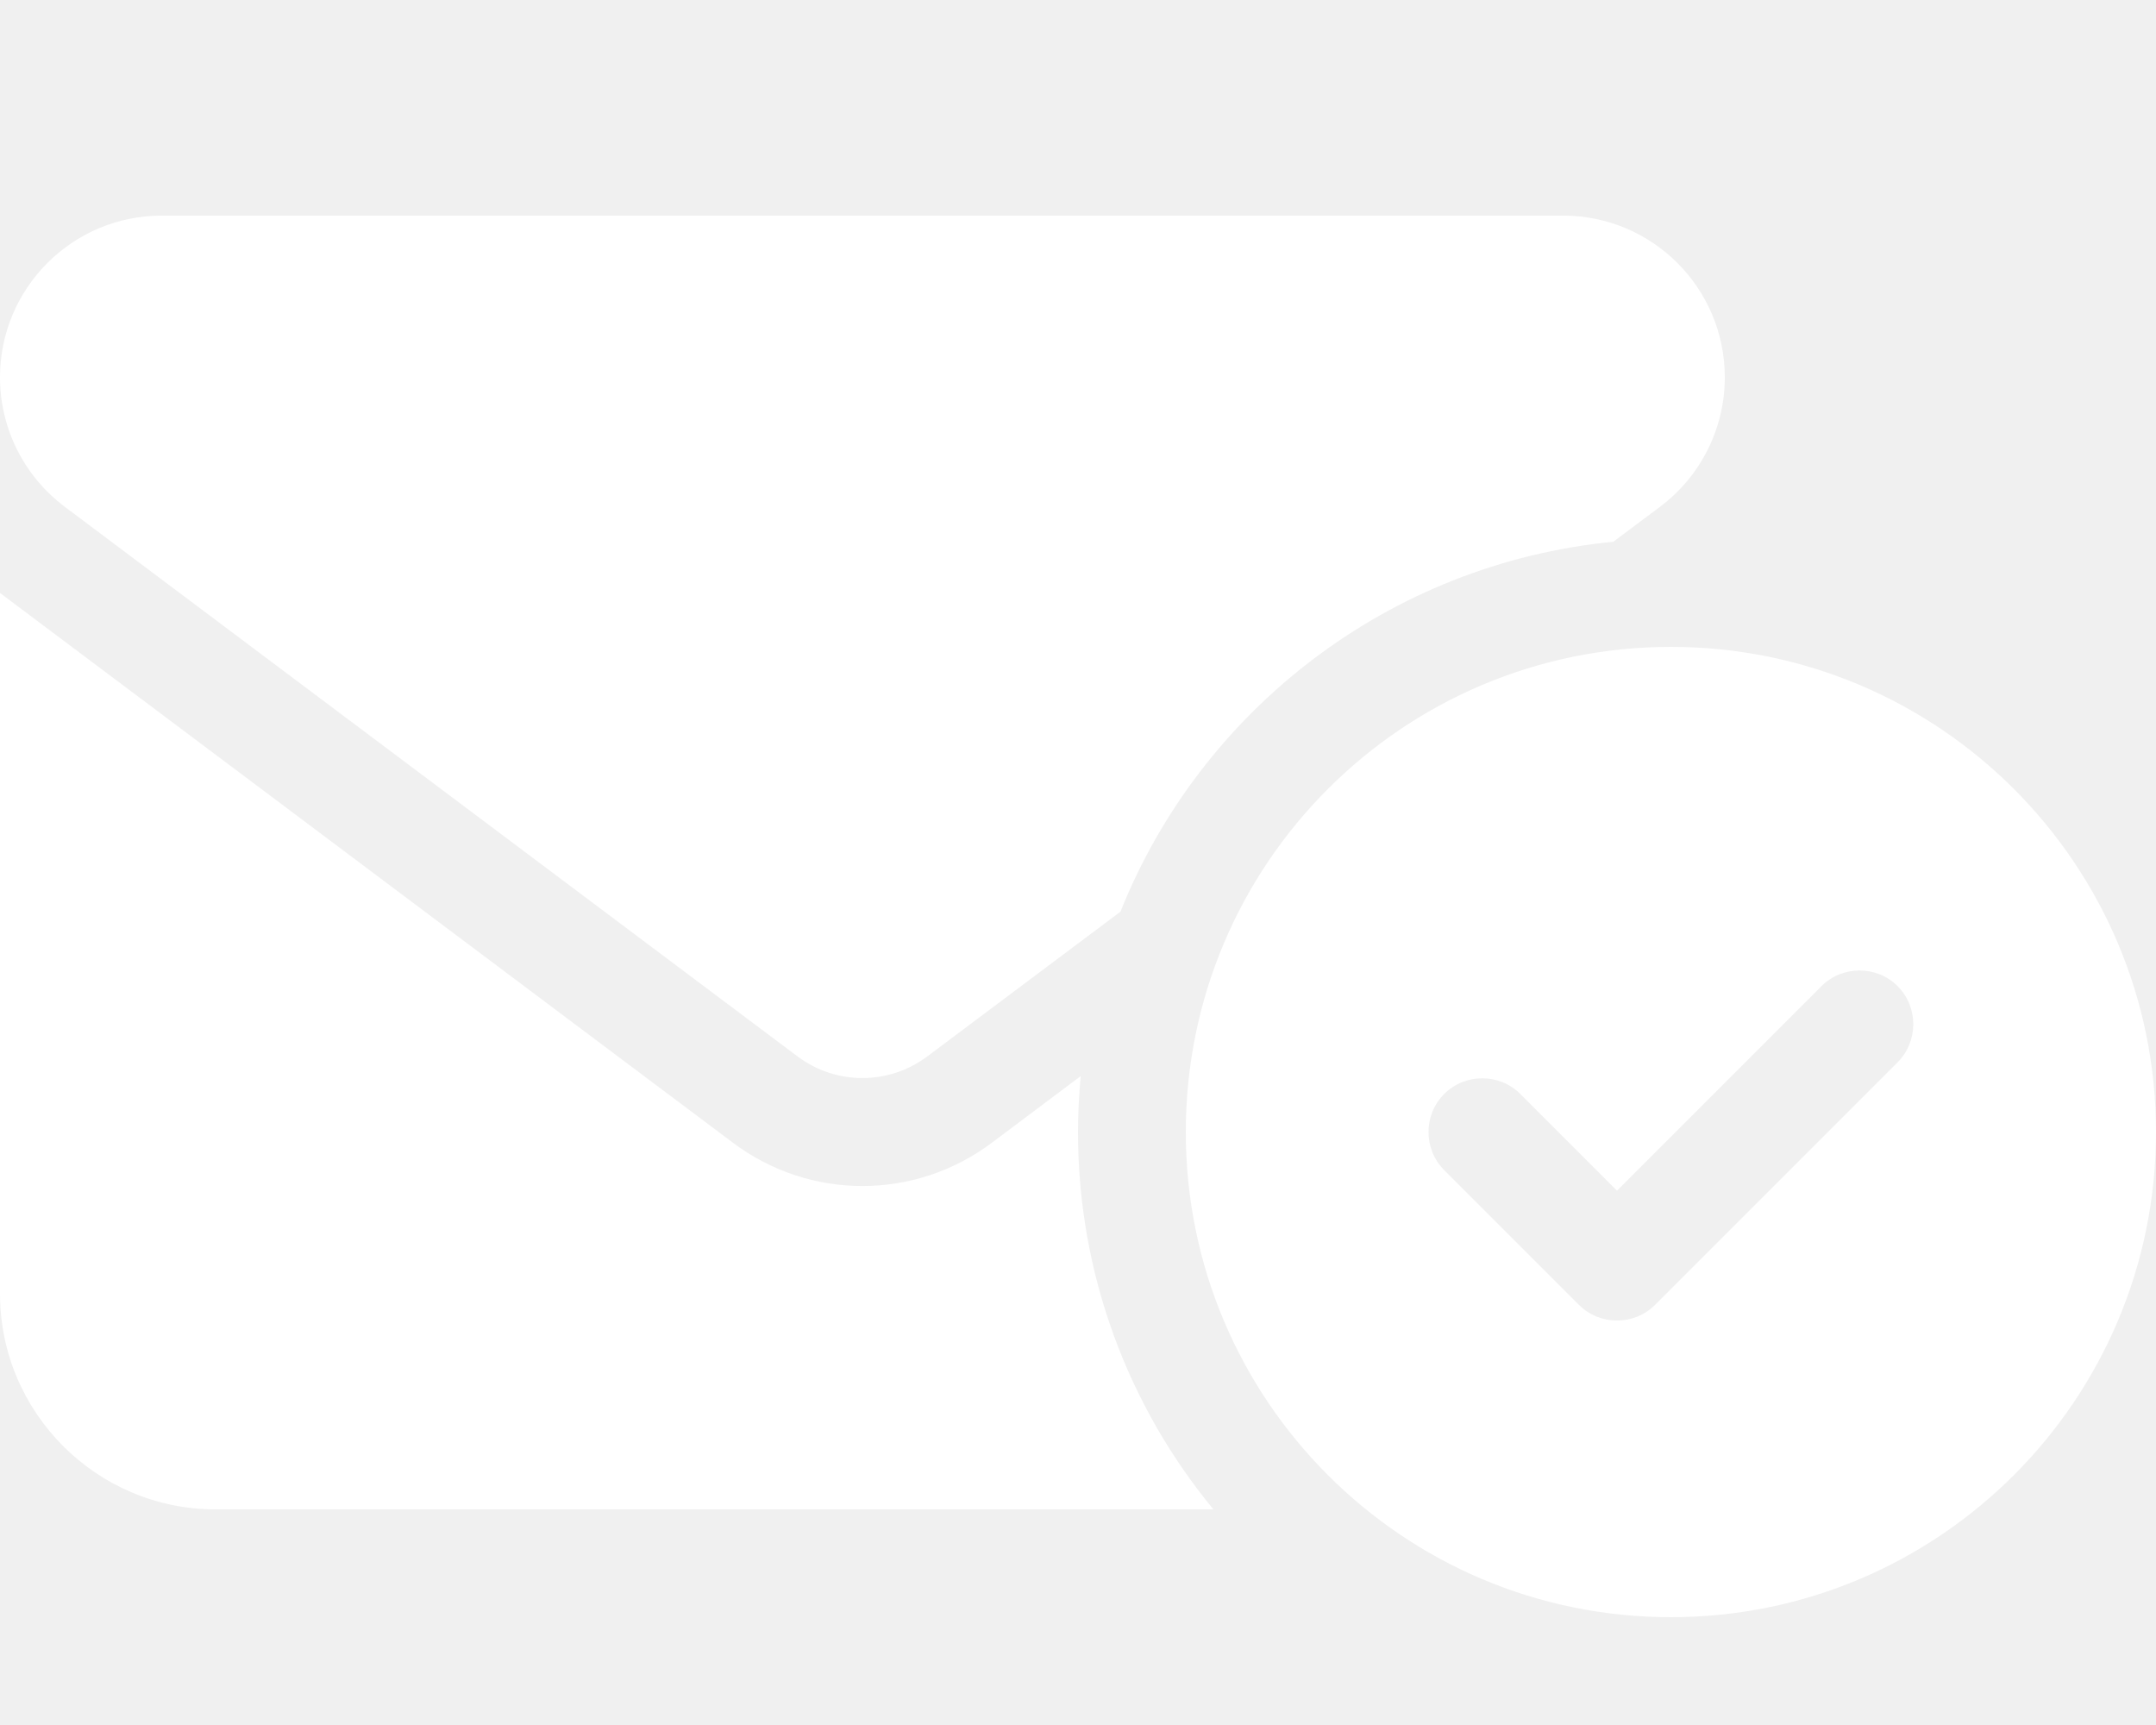
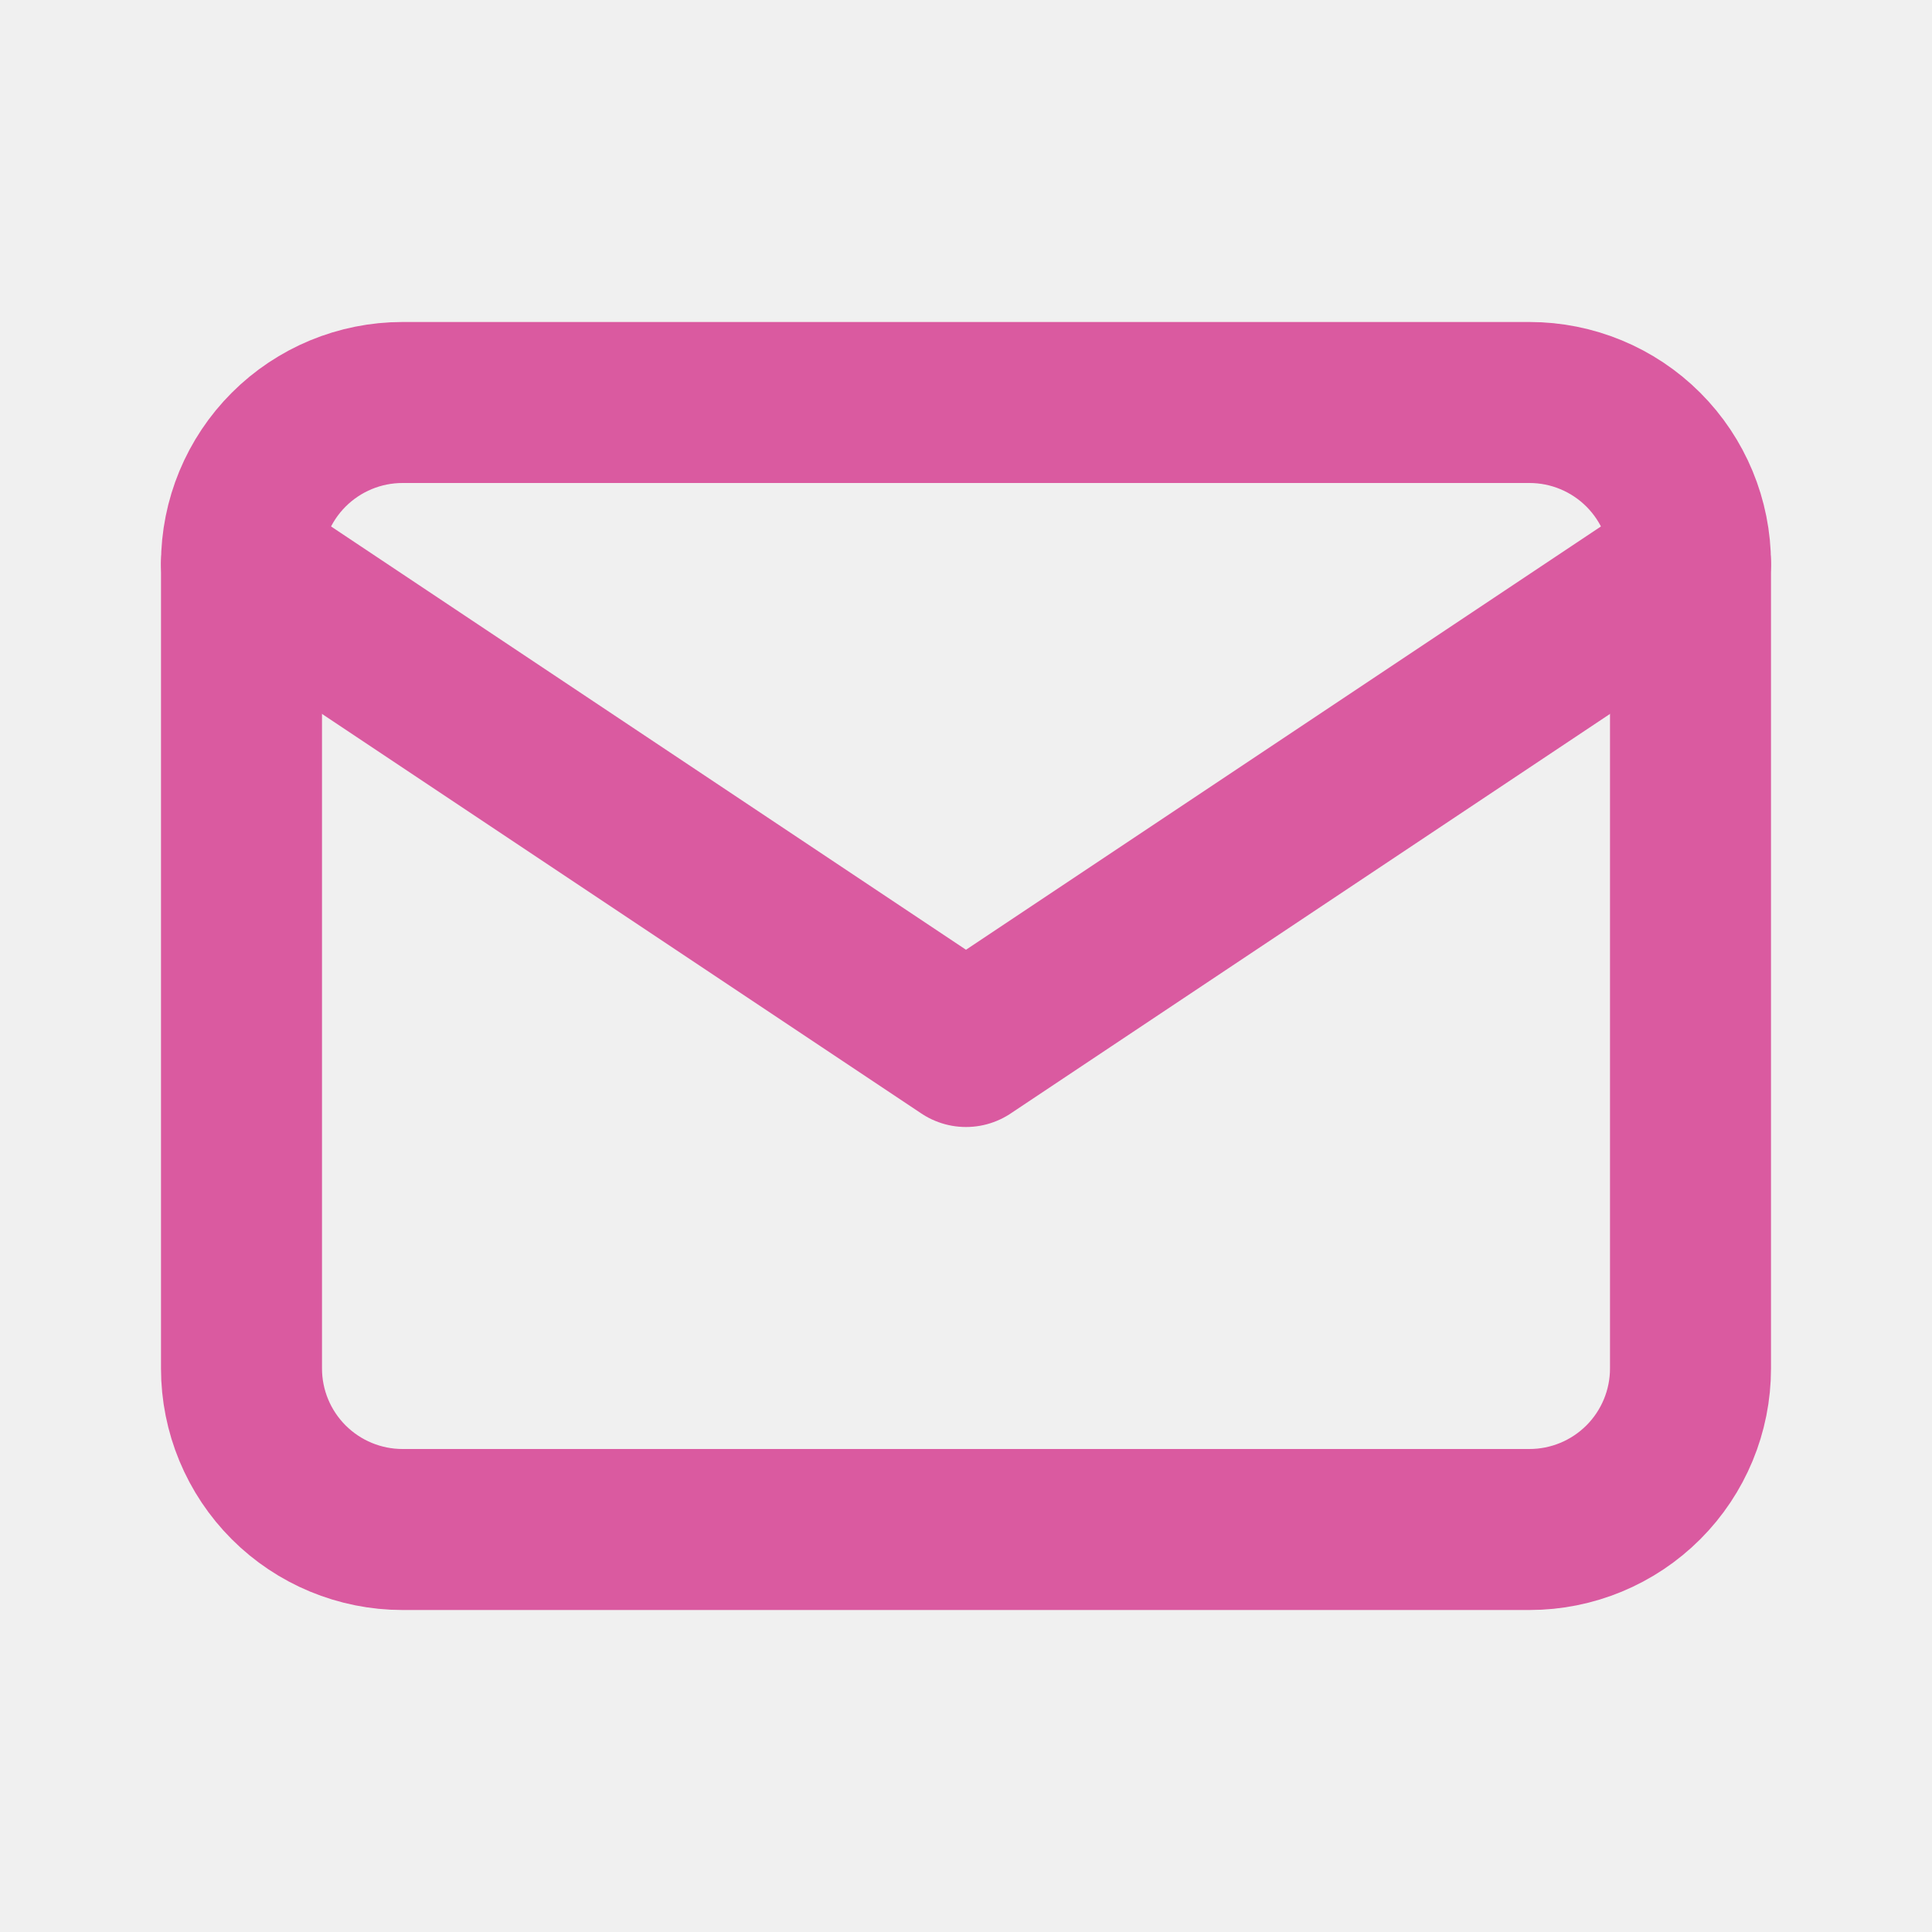
- <svg xmlns="http://www.w3.org/2000/svg" viewBox="0 0 640 512">
-   <style>svg{fill:#ffffff}</style>
-   <path d="M48 64C21.5 64 0 85.5 0 112c0 15.1 7.1 29.3 19.2 38.4L236.8 313.6c11.4 8.5 27 8.5 38.4 0l57.4-43c23.9-59.8 79.7-103.3 146.3-109.8l13.9-10.4c12.1-9.1 19.2-23.3 19.2-38.4c0-26.5-21.5-48-48-48H48zM294.4 339.2c-22.8 17.1-54 17.1-76.8 0L0 176V384c0 35.3 28.7 64 64 64H360.2C335.1 417.6 320 378.5 320 336c0-5.6 .3-11.1 .8-16.6l-26.4 19.8zM640 336a144 144 0 1 0 -288 0 144 144 0 1 0 288 0zm-76.7-43.3c6.2 6.2 6.2 16.4 0 22.6l-72 72c-6.2 6.2-16.4 6.2-22.6 0l-40-40c-6.2-6.2-6.2-16.4 0-22.6s16.4-6.2 22.6 0L480 353.4l60.7-60.7c6.2-6.2 16.4-6.2 22.6 0z" />
+ <svg xmlns="http://www.w3.org/2000/svg" width="24" height="24" viewBox="0 0 24 24" fill="none">
+   <g clip-path="url(#clip0_386_163)">
+     <path d="M3 7C3 6.47 3.211 5.961 3.586 5.586C3.961 5.211 4.47 5 5 5H19C19.53 5 20.039 5.211 20.414 5.586C20.789 5.961 21 6.47 21 7V17C21 17.53 20.789 18.039 20.414 18.414C20.039 18.789 19.53 19 19 19H5C4.47 19 3.961 18.789 3.586 18.414C3.211 18.039 3 17.53 3 17V7Z" stroke="#DA5AA0" stroke-width="2" stroke-linecap="round" stroke-linejoin="round" />
+     <path d="M3 7L12 13L21 7" stroke="#DA5AA0" stroke-width="2" stroke-linecap="round" stroke-linejoin="round" />
+   </g>
+   <defs>
+     <clipPath id="clip0_386_163">
+       <rect width="24" height="24" fill="white" />
+     </clipPath>
+   </defs>
</svg>
